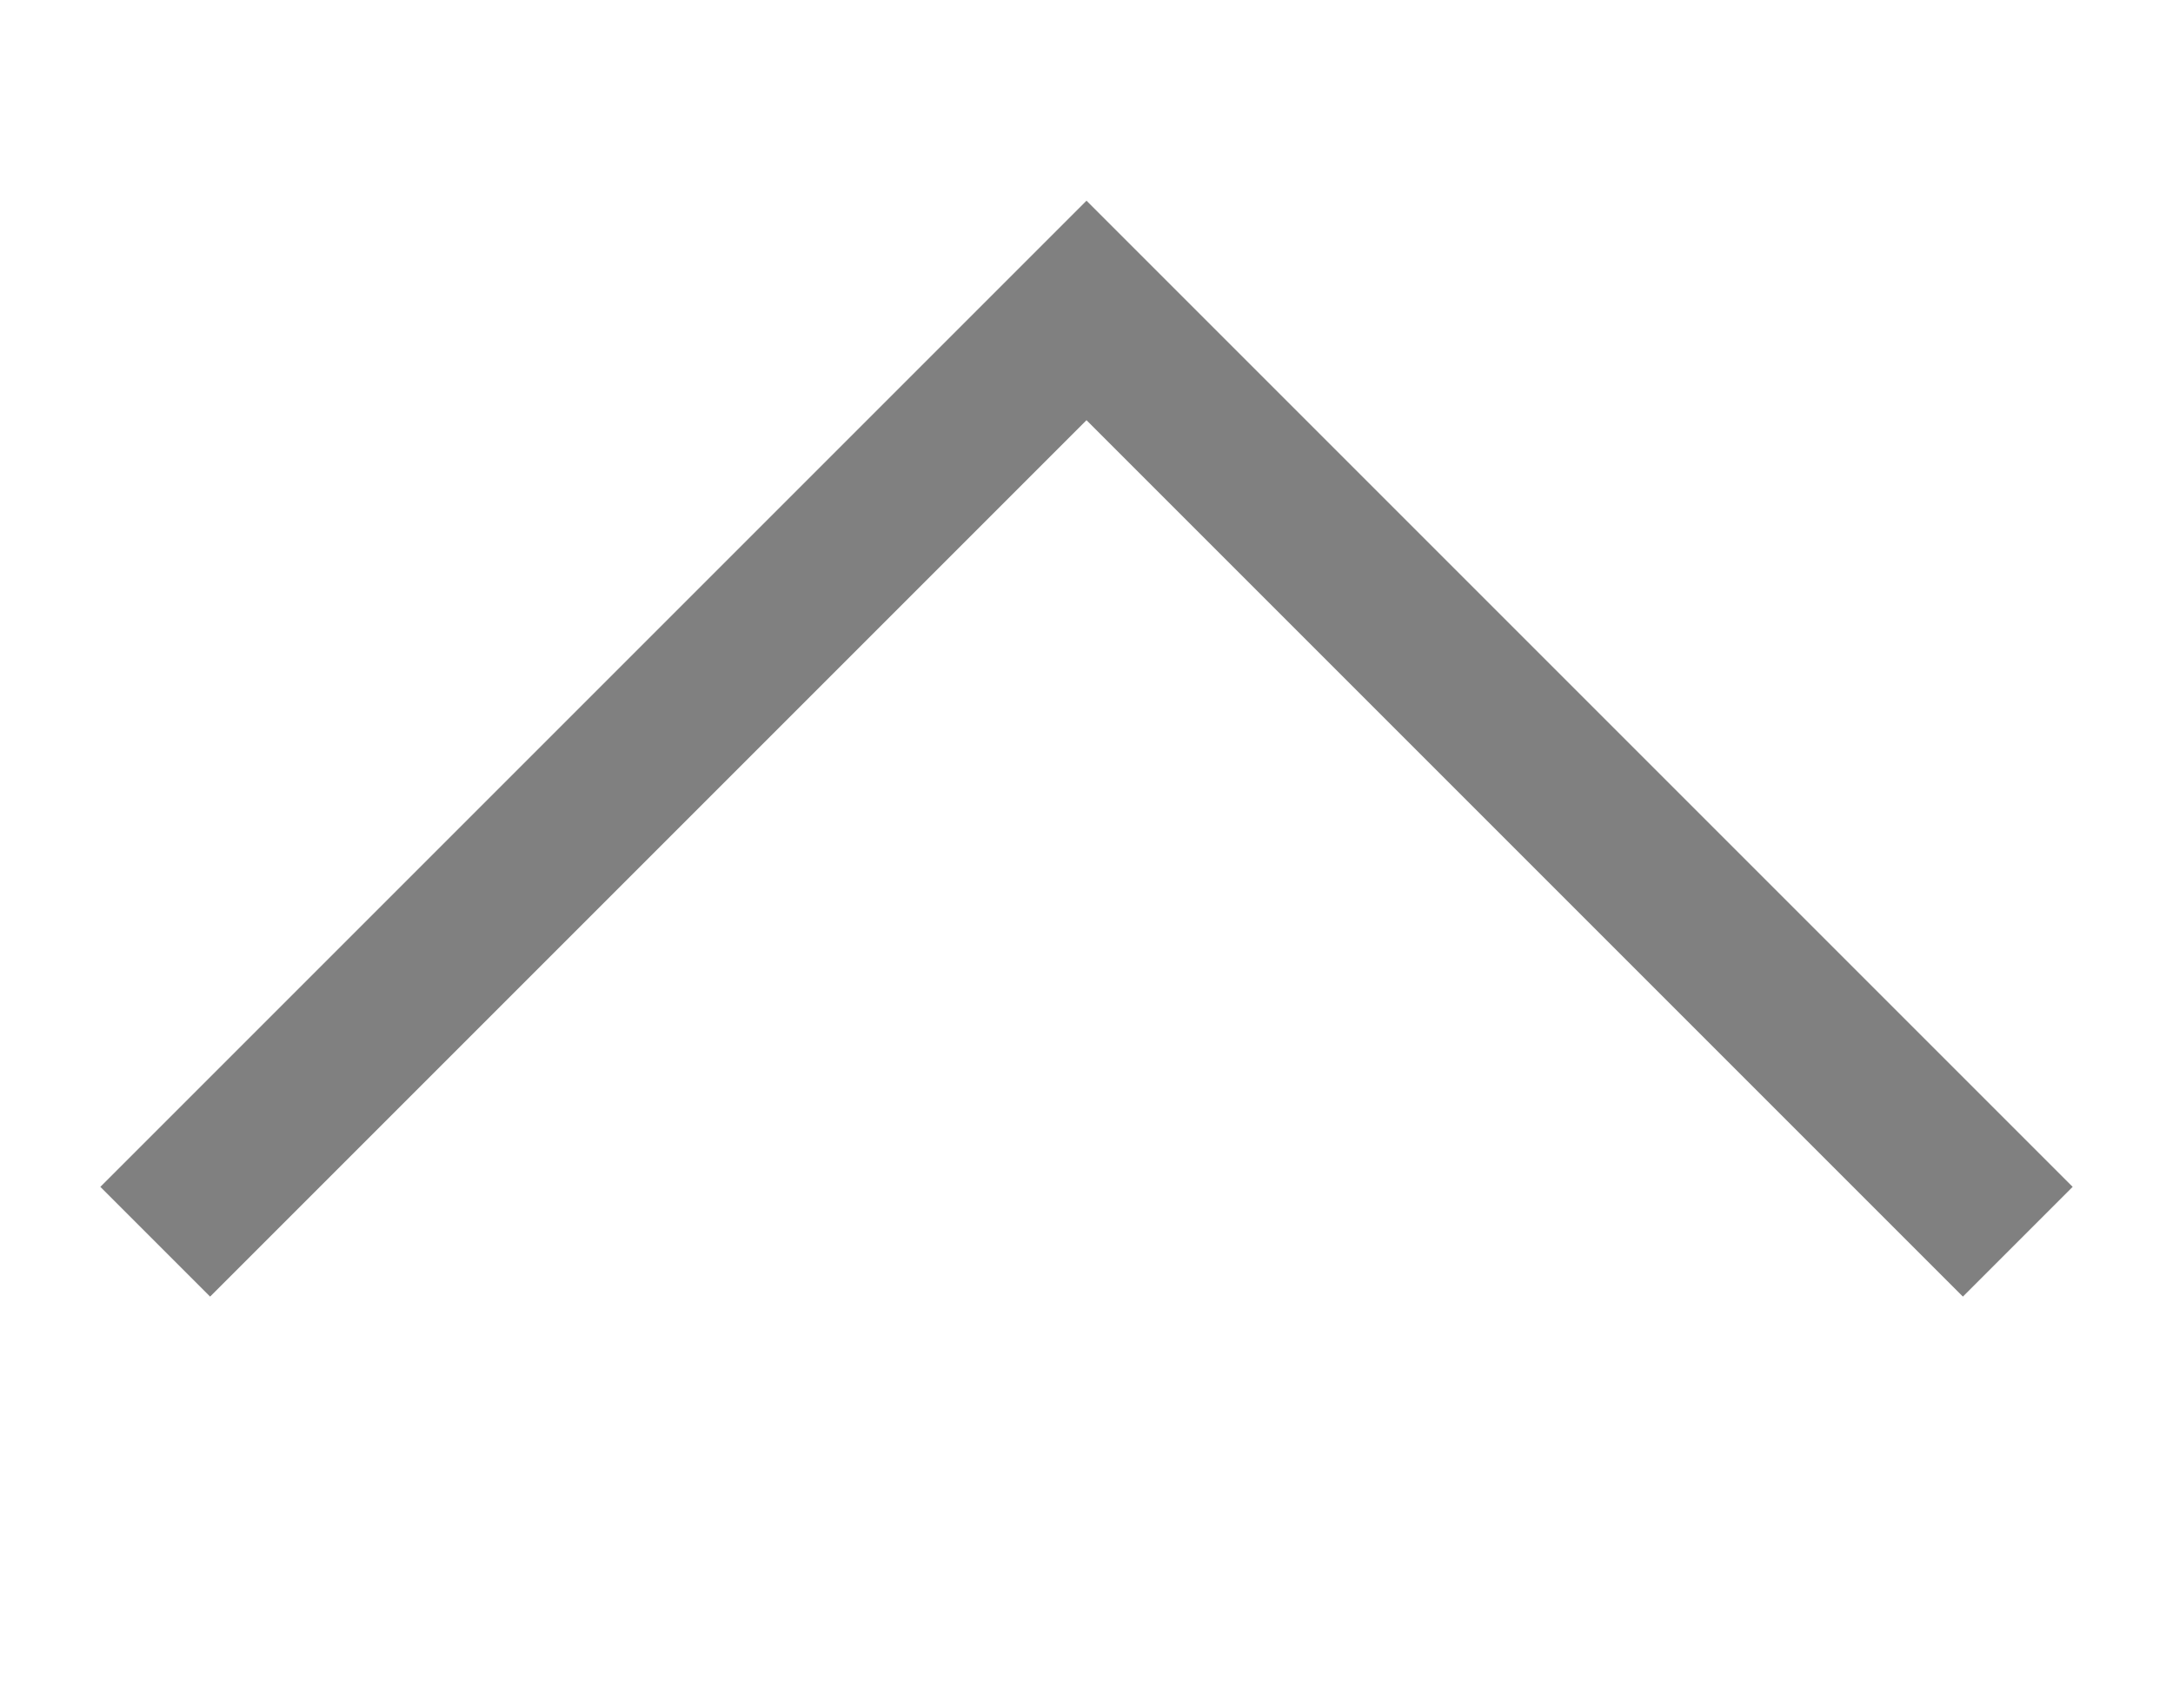
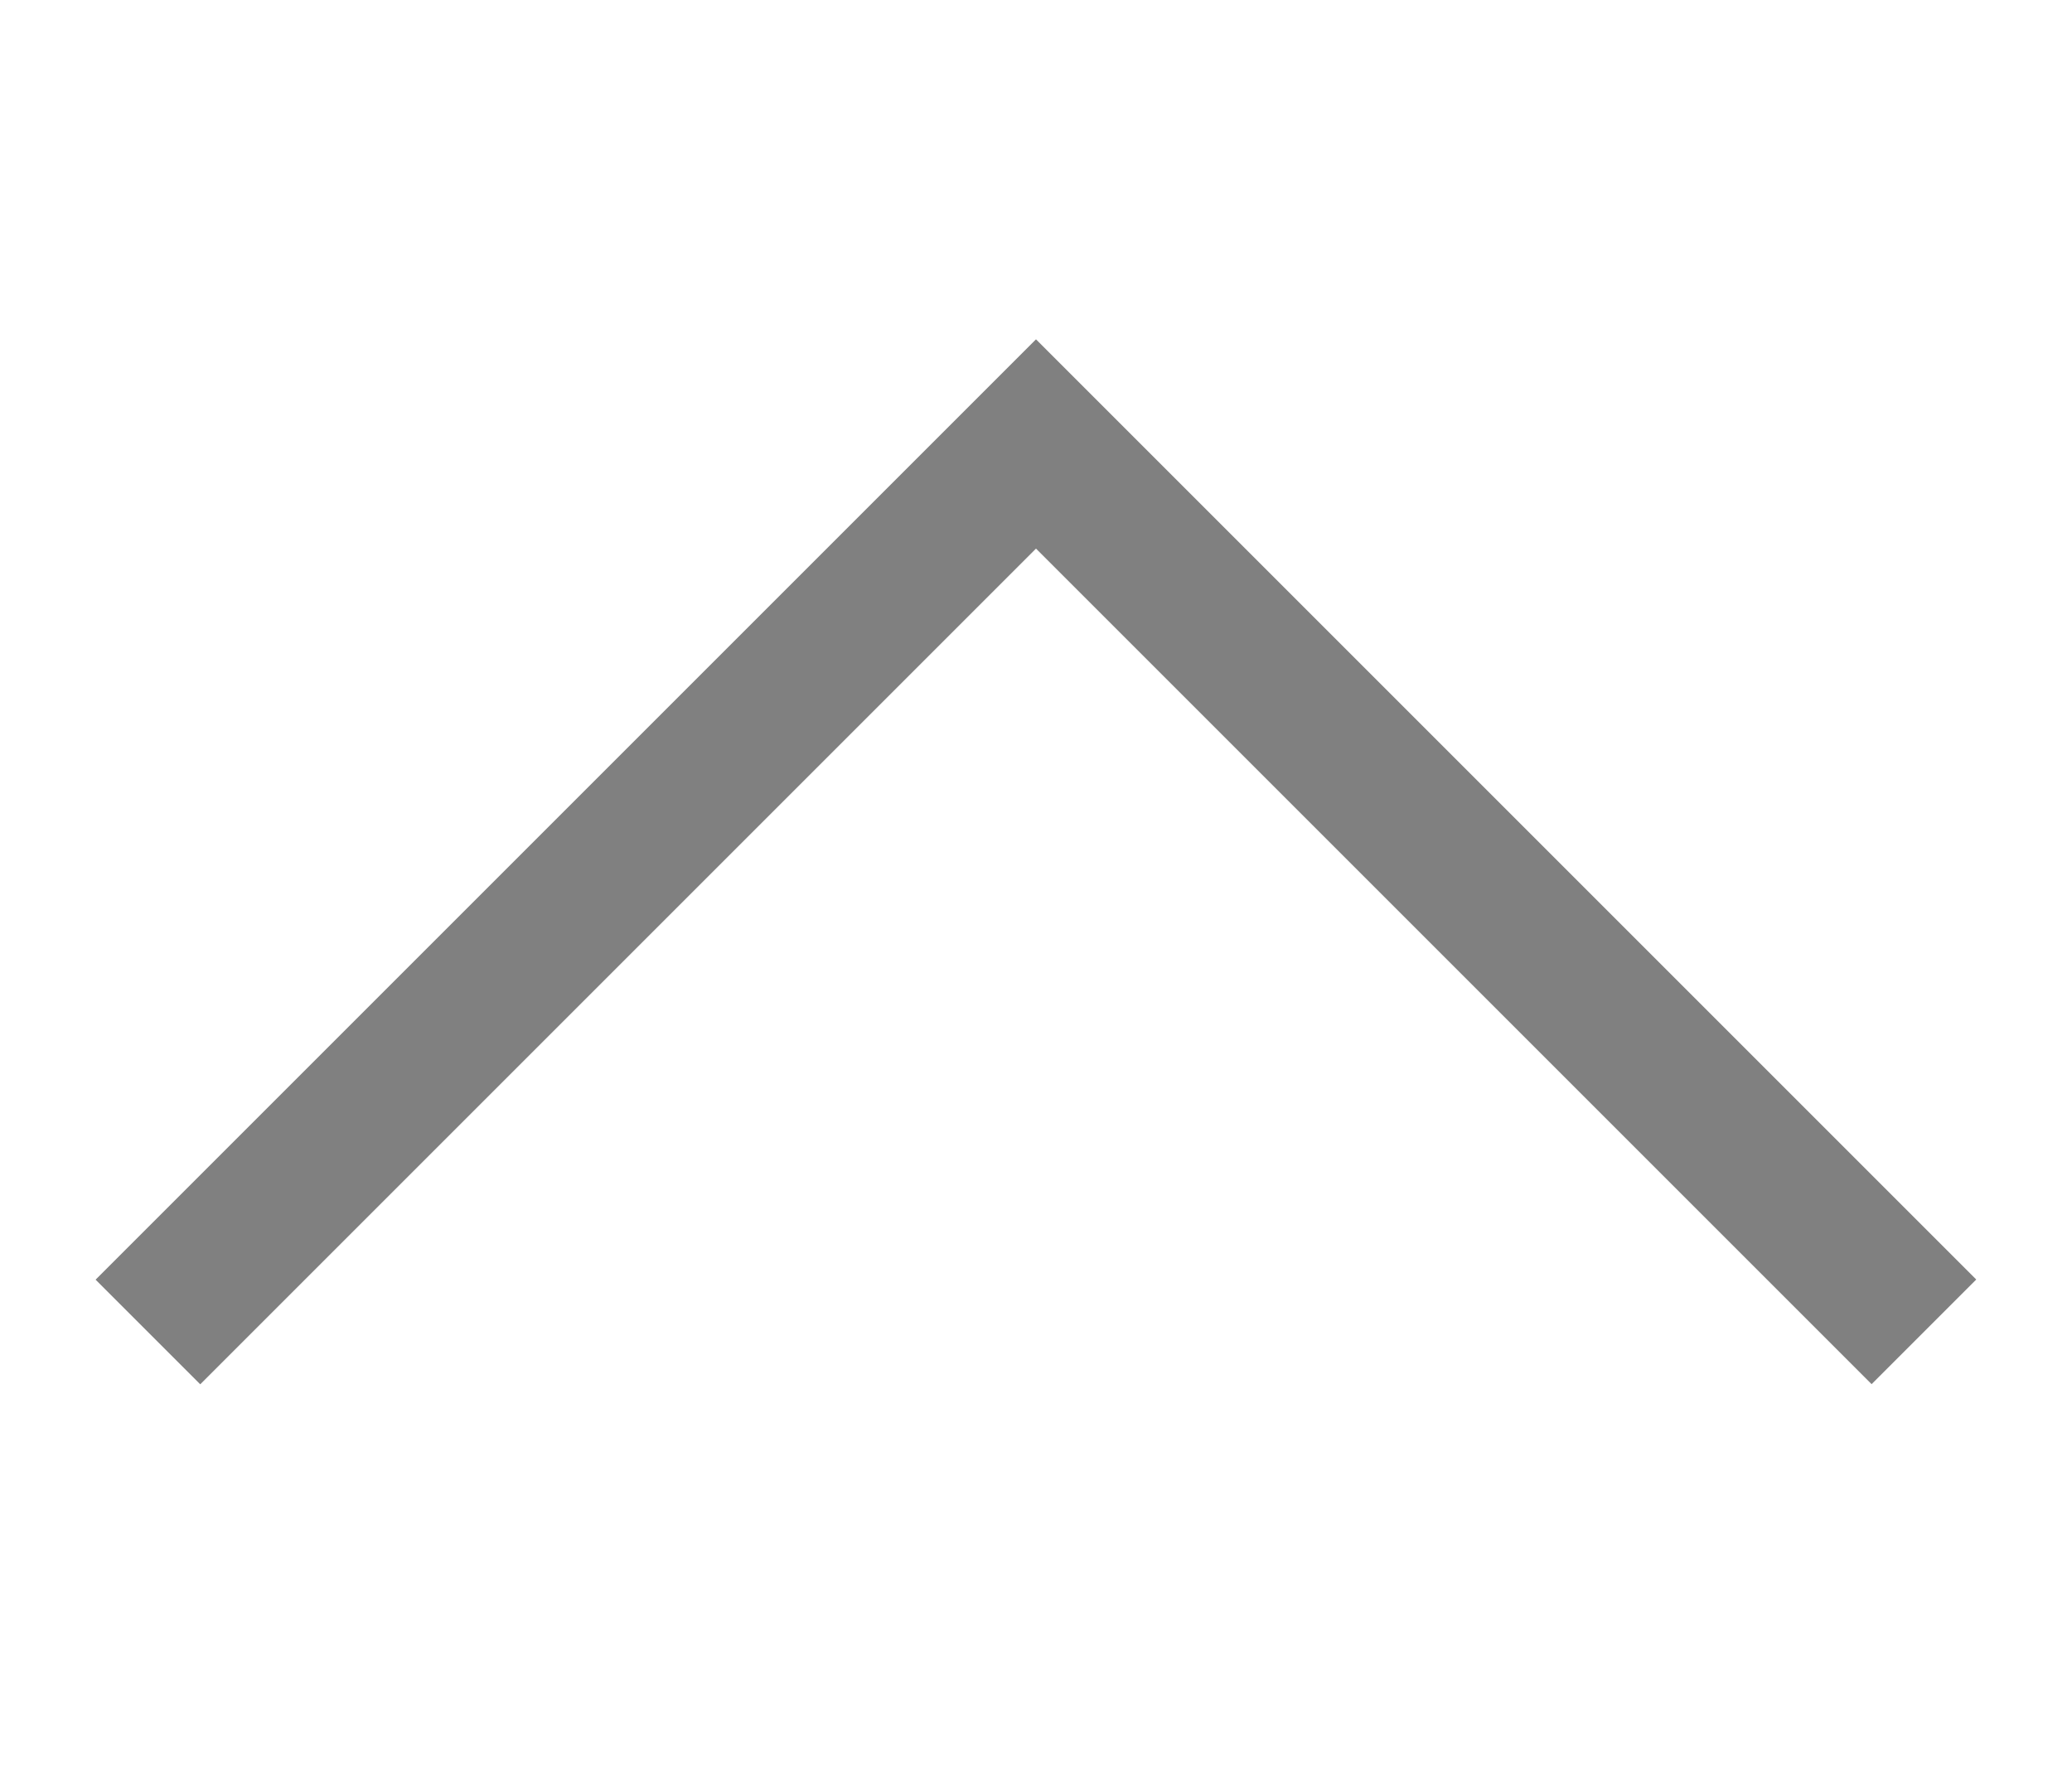
- <svg xmlns="http://www.w3.org/2000/svg" viewBox="0 0 14 11">
+ <svg xmlns="http://www.w3.org/2000/svg" width="14" height="12" viewBox="0 0 14 12">
  <defs>
-     <style>.cls-1,.cls-2{fill:none;}.cls-1{stroke:gray;stroke-miterlimit:10;}</style>
+     <style>.a{fill:none;}.b{clip-path:url(#a);}.c{fill:gray;}</style>
+     <clipPath id="a">
+       <rect class="a" width="14" height="12" />
+     </clipPath>
  </defs>
-   <g id="Layer_2" data-name="Layer 2">
-     <g id="Layer_45" data-name="Layer 45">
-       <polyline class="cls-1" points="13 8 7 2 1 8" />
-       <rect class="cls-2" width="14" height="11" />
-     </g>
+   <g class="b">
+     <path class="c" d="M236,160.293l-6.354,6.354.707.707L236,161.707l5.646,5.646.707-.707Z" transform="translate(-229 -158)" />
  </g>
</svg>
